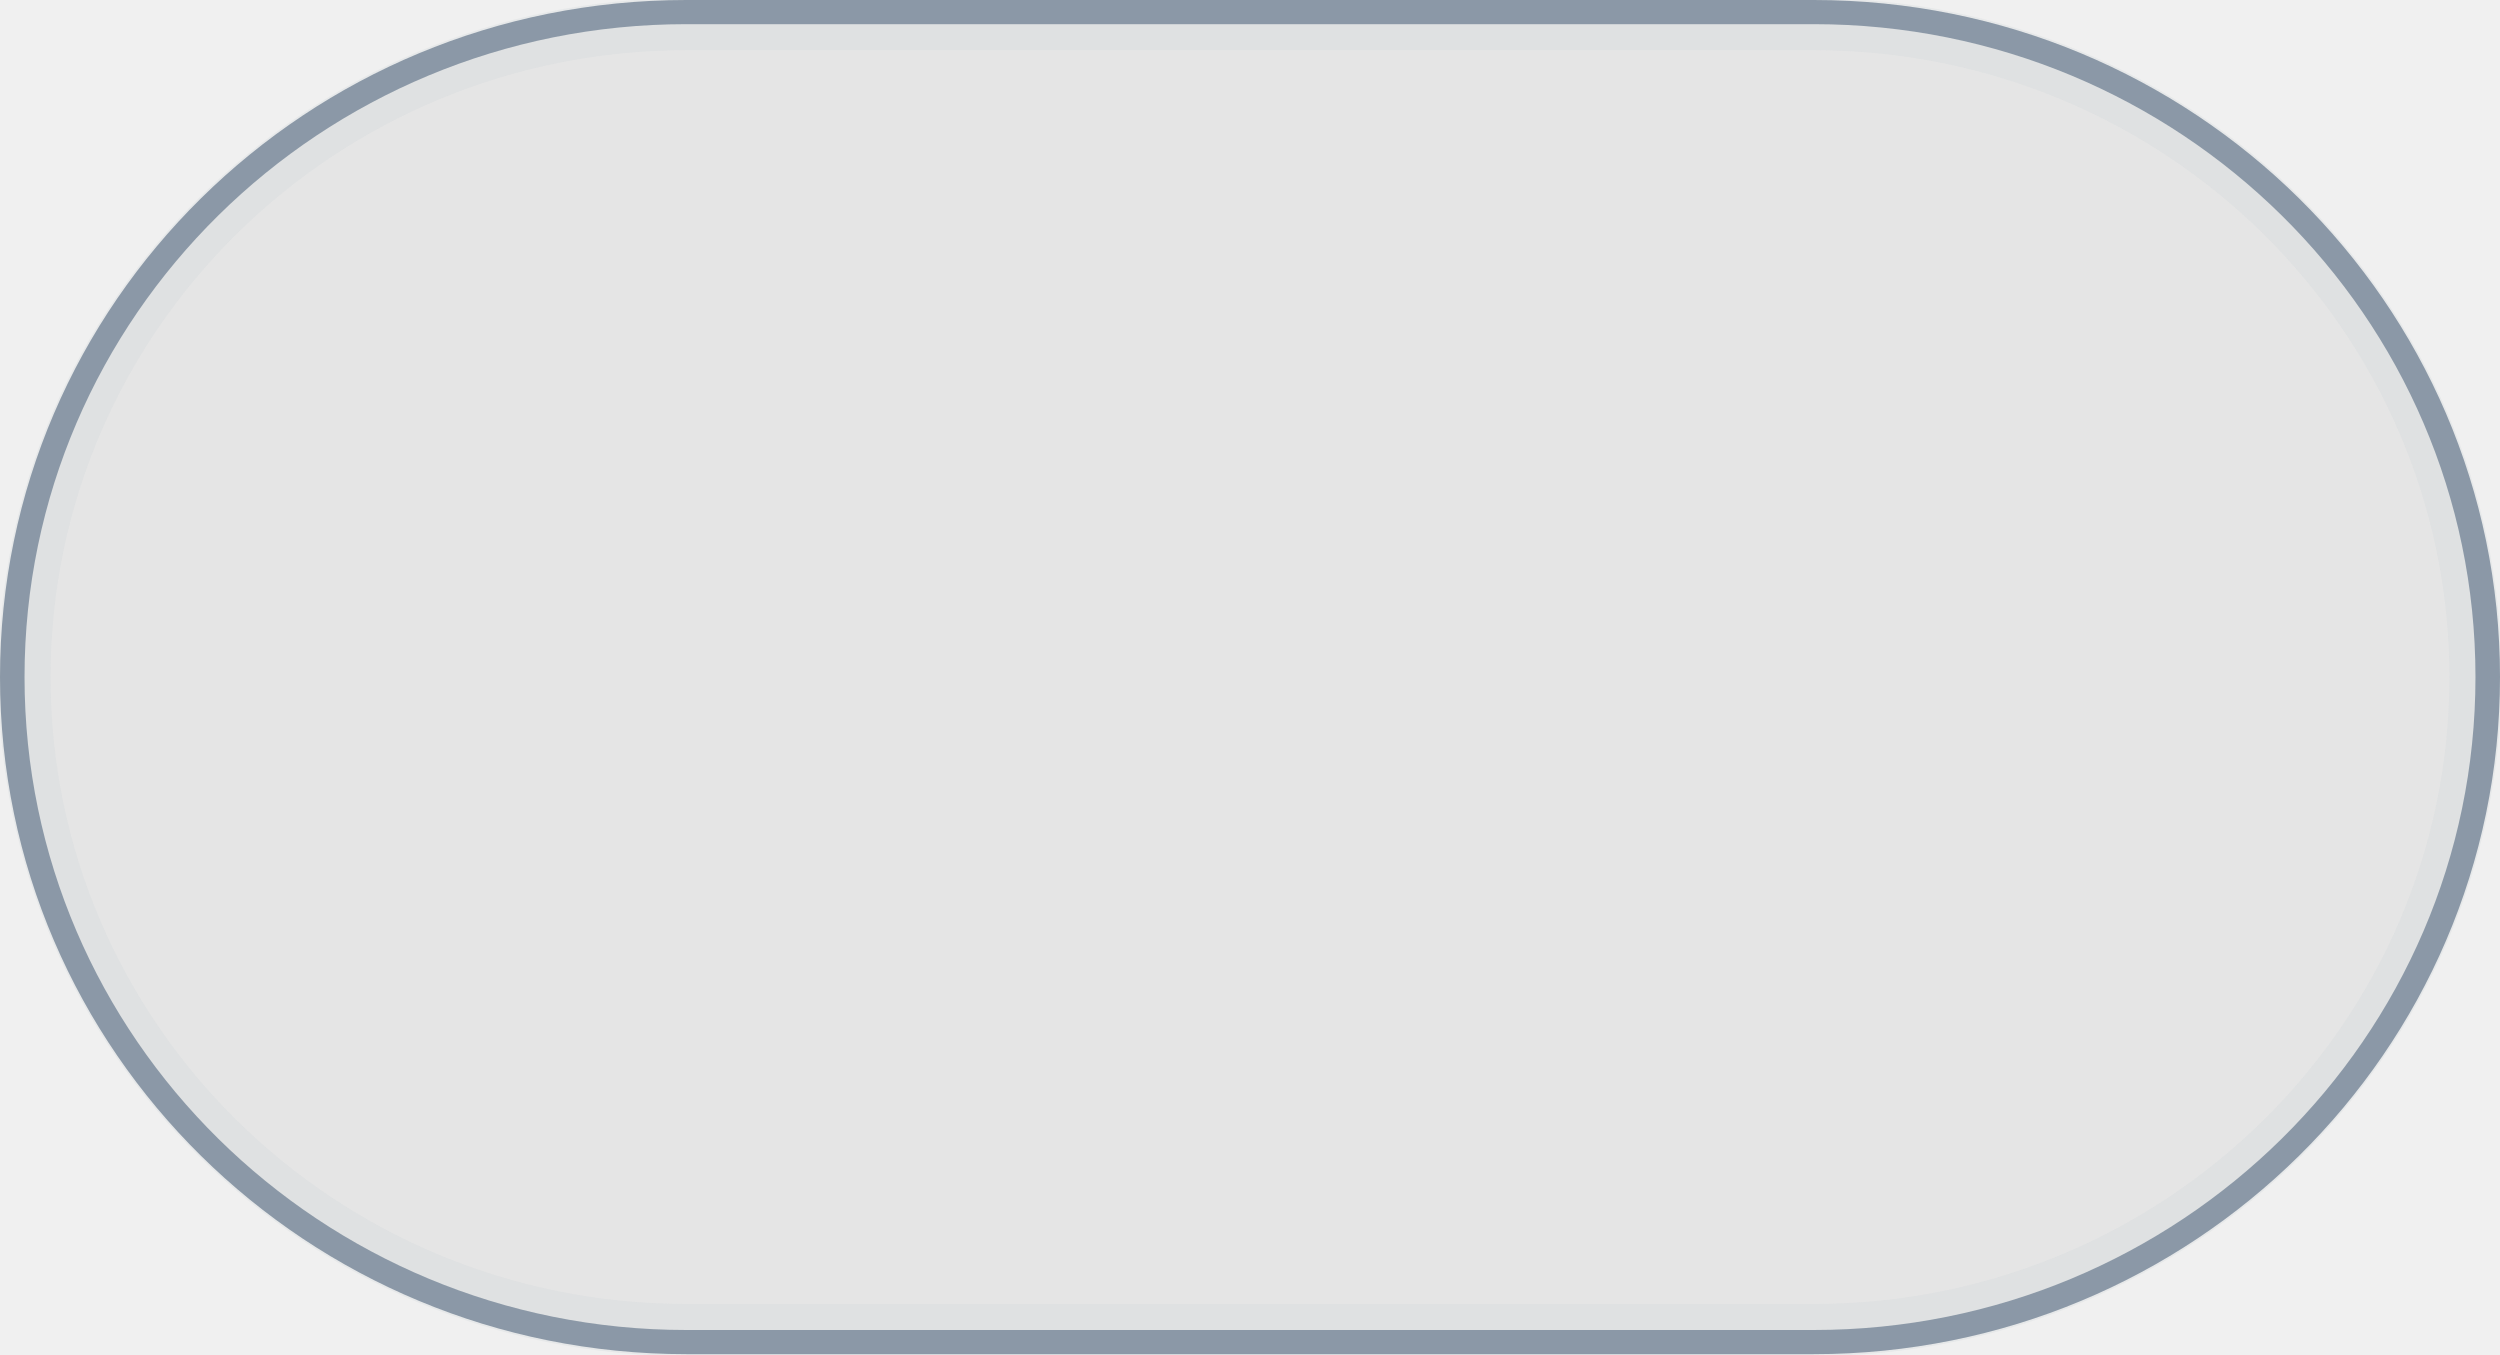
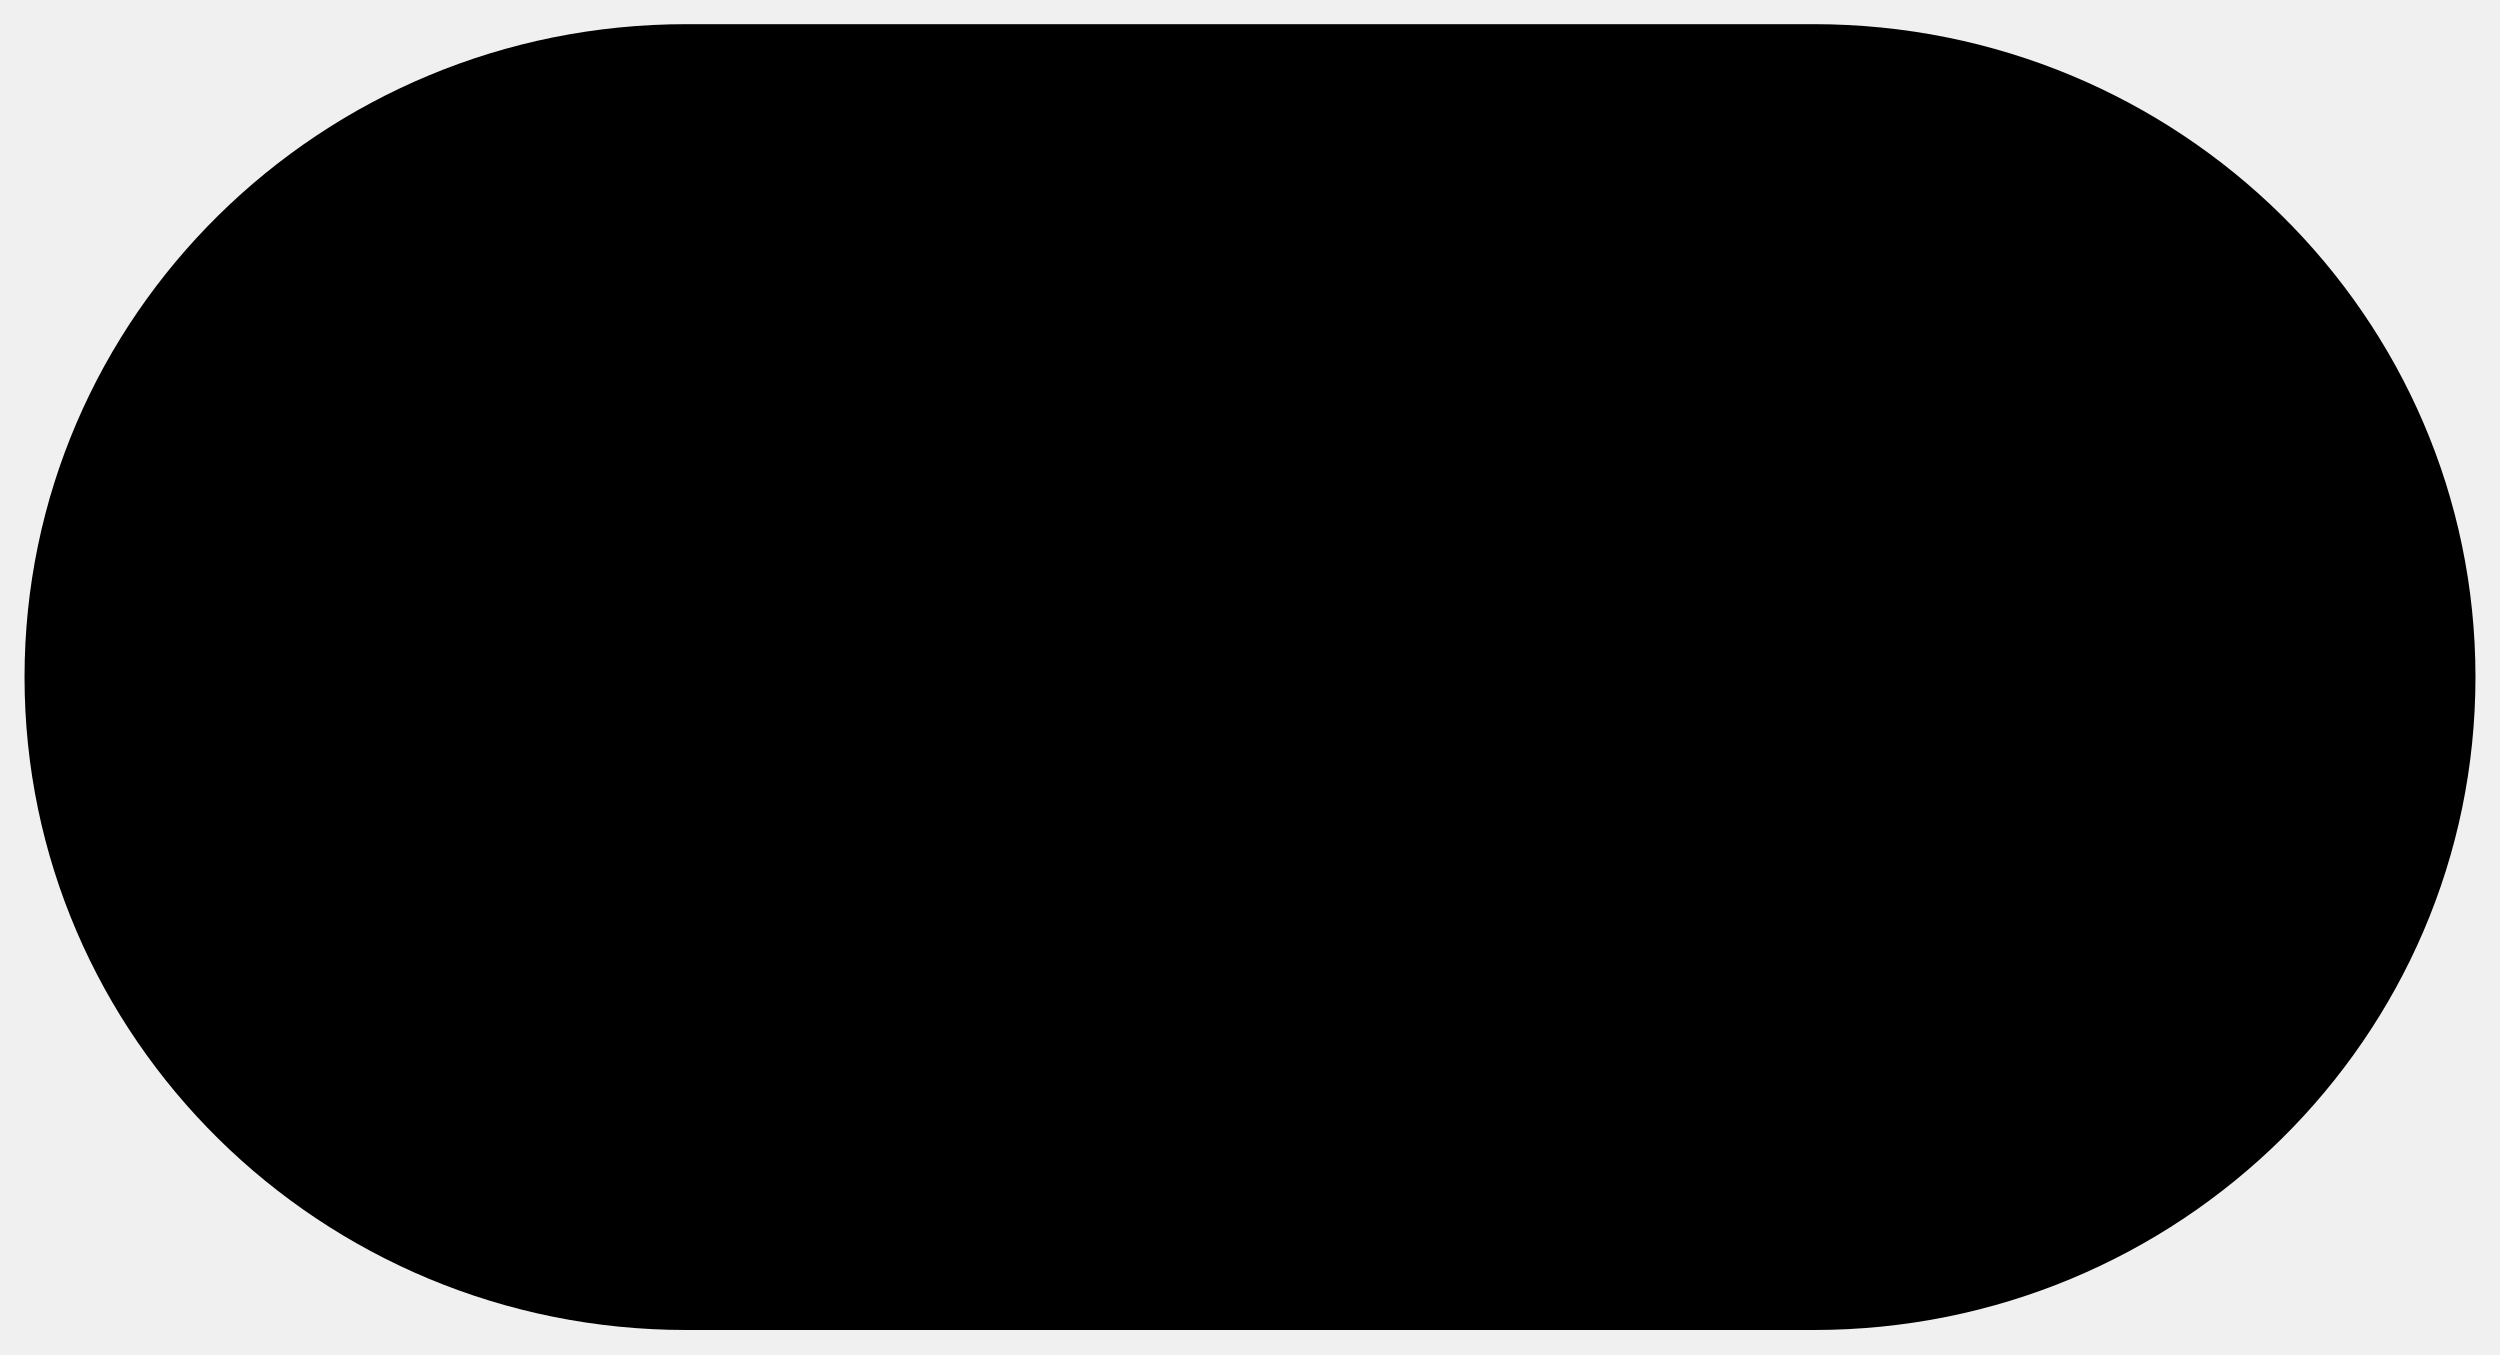
- <svg xmlns="http://www.w3.org/2000/svg" width="48" height="26" viewBox="0 0 48 26" fill="none">
-   <path d="M13.177 0.5H34.824C41.831 0.5 47.5 6.103 47.5 13C47.5 19.897 41.831 25.5 34.824 25.5H13.177C6.169 25.5 0.5 19.897 0.5 13C0.5 6.103 6.169 0.5 13.177 0.5Z" fill="white" stroke="#6E7E91" />
-   <path d="M34.824 0.464H13.177C6.159 0.464 0.471 6.077 0.471 13C0.471 19.923 6.159 25.536 13.177 25.536H34.824C41.841 25.536 47.529 19.923 47.529 13C47.529 6.077 41.841 0.464 34.824 0.464Z" fill="#E5E5E5" stroke="#D1D5DA" stroke-opacity="0.3" />
+ <svg xmlns="http://www.w3.org/2000/svg" width="48" height="26" viewBox="0 0 48 26">
+   <path d="M13.177 0.5H34.824C41.831 0.5 47.5 6.103 47.5 13C47.5 19.897 41.831 25.5 34.824 25.5H13.177C6.169 25.5 0.5 19.897 0.5 13C0.5 6.103 6.169 0.5 13.177 0.5Z" />
+   <path d="M34.824 0.464H13.177C6.159 0.464 0.471 6.077 0.471 13C0.471 19.923 6.159 25.536 13.177 25.536H34.824C41.841 25.536 47.529 19.923 47.529 13C47.529 6.077 41.841 0.464 34.824 0.464Z" />
</svg>
